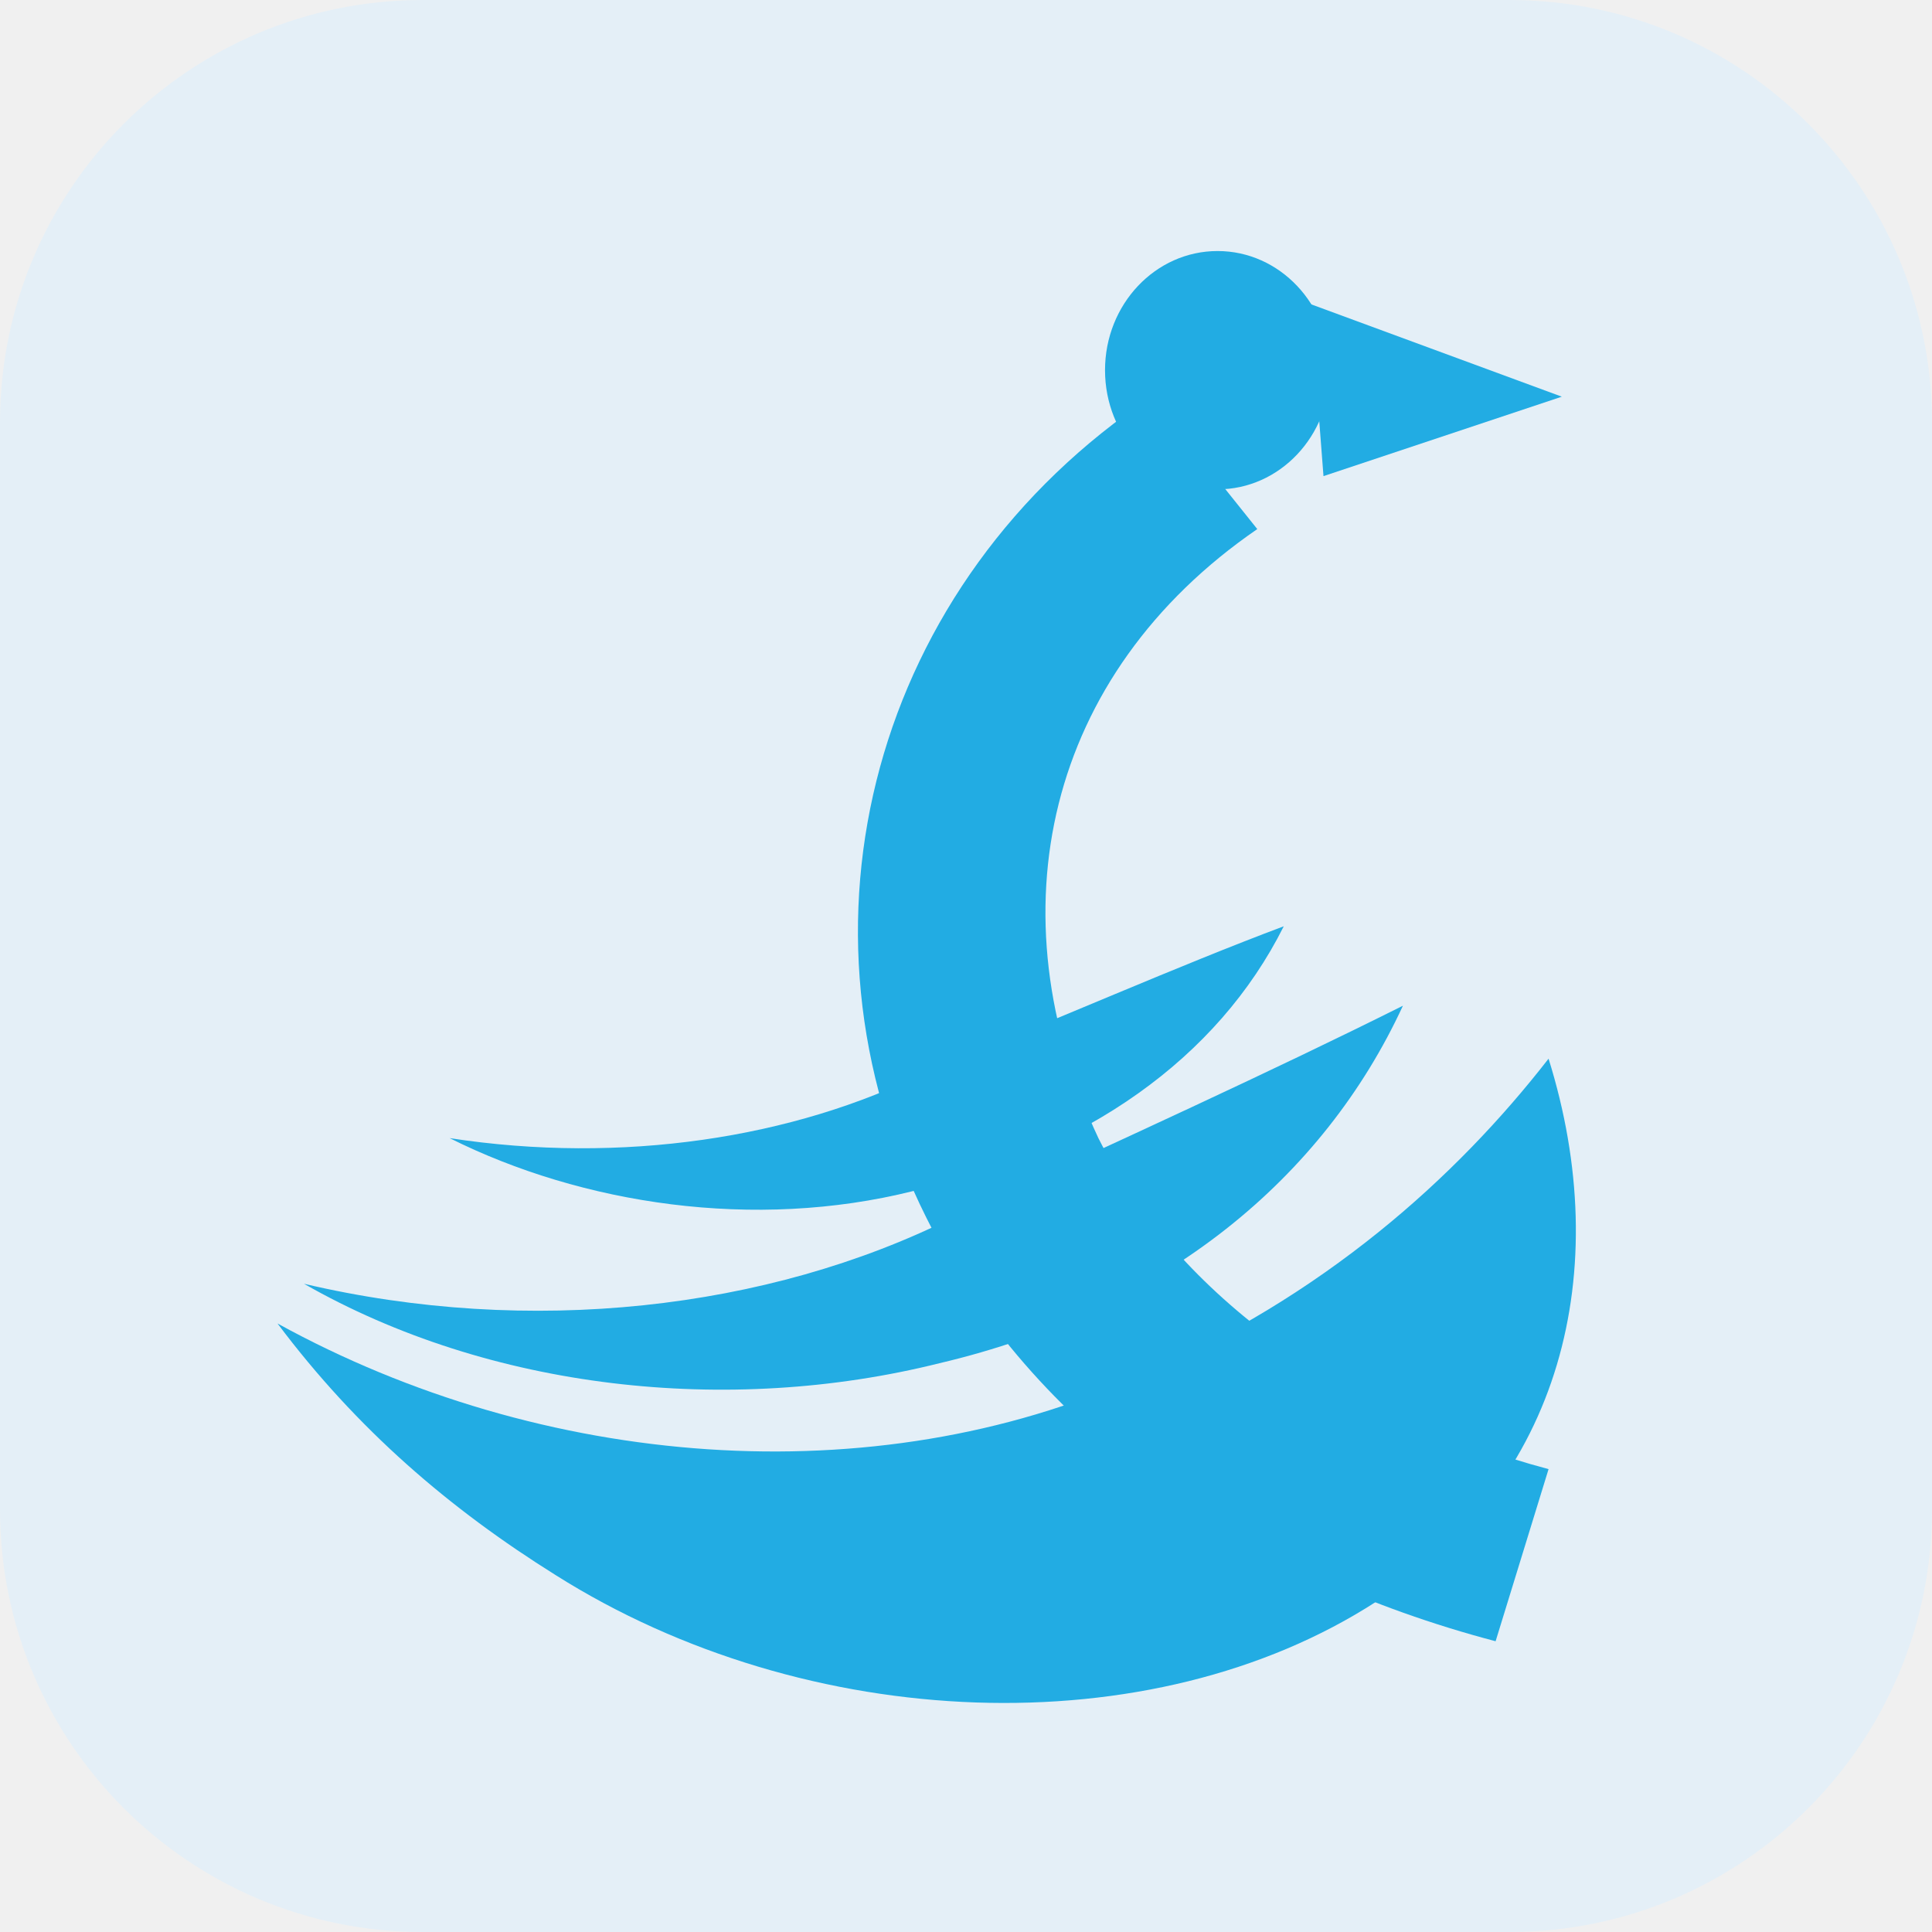
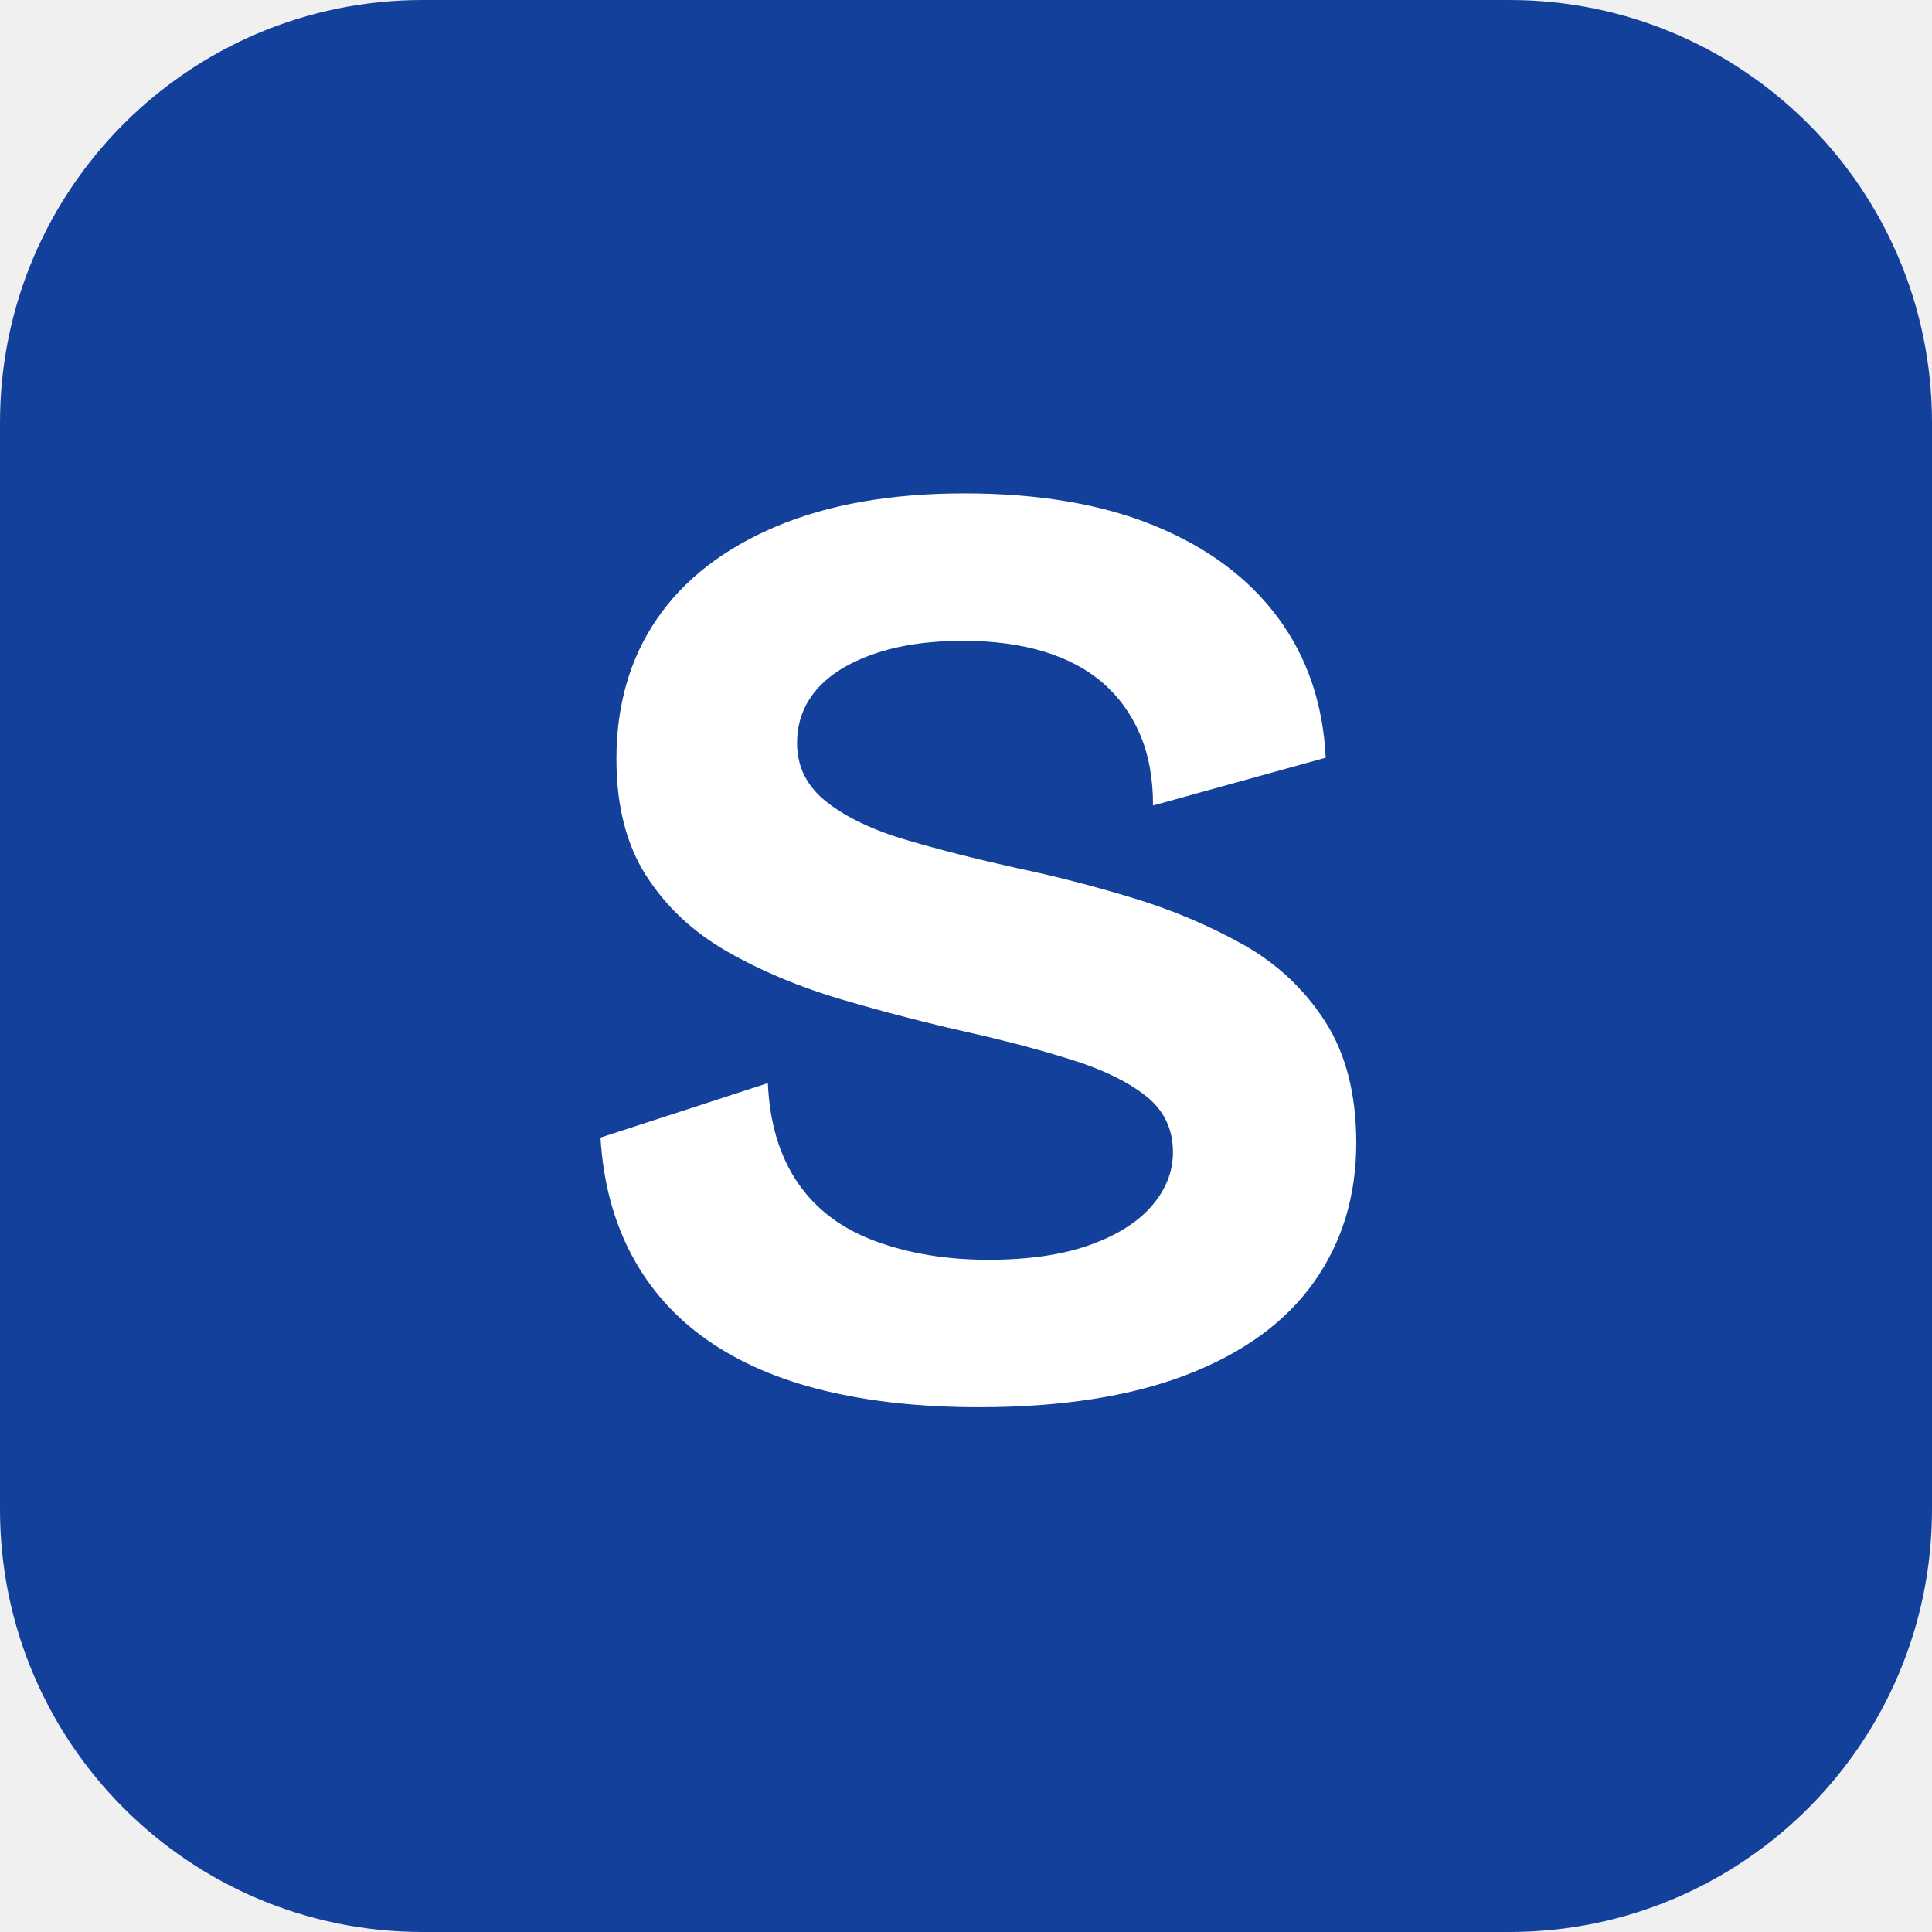
<svg xmlns="http://www.w3.org/2000/svg" viewBox="0 0 64 64" role="img" aria-label="SWAN">
-   <rect width="64" height="64" rx="14" fill="#E4EFF7" />
-   <svg x="7" y="7" width="50" height="50" viewBox="-4 2 114 114">
-     <g fill="#22ACE3">
-       <path d="M97 66c5 16 1 32-13 41-17 11-43 10-62-2-8-5-15-11-21-19 20 11 45 13 65 4 14-6 24-15 31-24z" />
-       <path d="M86 62c-6 13-18 23-35 27-16 4-34 2-48-6 17 4 35 2 49-5 13-6 24-11 34-16z" />
-       <path d="M77 56c-5 10-15 17-28 20-12 3-25 1-35-4 13 2 26 0 36-5 10-4 19-8 27-11z" />
-       <path d="M67 16c-21 14-28 40-17 62 8 16 24 27 43 32l4-13c-15-4-28-13-34-25-8-17-4-35 12-46z" />
-       <ellipse cx="72" cy="14" rx="8.5" ry="9" />
-       <path d="M79 9l19 7-18 6z" />
+   <rect width="64" height="64" rx="14" fill="#12409B" />
+   <g transform="translate(18 46)">
+     <g fill="#FFFFFF">
+       <path transform="translate(0.00 0.00) scale(0.044 -0.044)" d="M328 -14Q263 -14 211.5 -1.5Q160 11 123.5 36.5Q87 62 66.5 100.5Q46 139 43 189L169 230Q171 185 191.5 155.0Q212 125 250.0 111.0Q288 97 335 97Q380 97 411.0 108.0Q442 119 458.0 137.5Q474 156 474 178Q474 204 454.0 220.0Q434 236 399.5 247.0Q365 258 321 268Q272 279 224.5 293.0Q177 307 138.5 329.0Q100 351 77.5 386.0Q55 421 55 474Q55 535 85.5 579.5Q116 624 175.0 649.0Q234 674 317 674Q401 674 460.5 649.5Q520 625 553.0 580.5Q586 536 589 475L459 439Q459 470 449.0 493.0Q439 516 421.0 531.5Q403 547 376.5 555.0Q350 563 316 563Q277 563 248.5 553.0Q220 543 205.5 526.0Q191 509 191 486Q191 459 213.5 441.5Q236 424 273.5 413.0Q311 402 356 392Q399 383 443.5 369.5Q488 356 526.5 334.5Q565 313 588.5 276.5Q612 240 612 185Q612 125 580.0 80.0Q548 35 484.5 10.5Q421 -14 328 -14Z" />
    </g>
-   </svg>
+   </g>
</svg>
